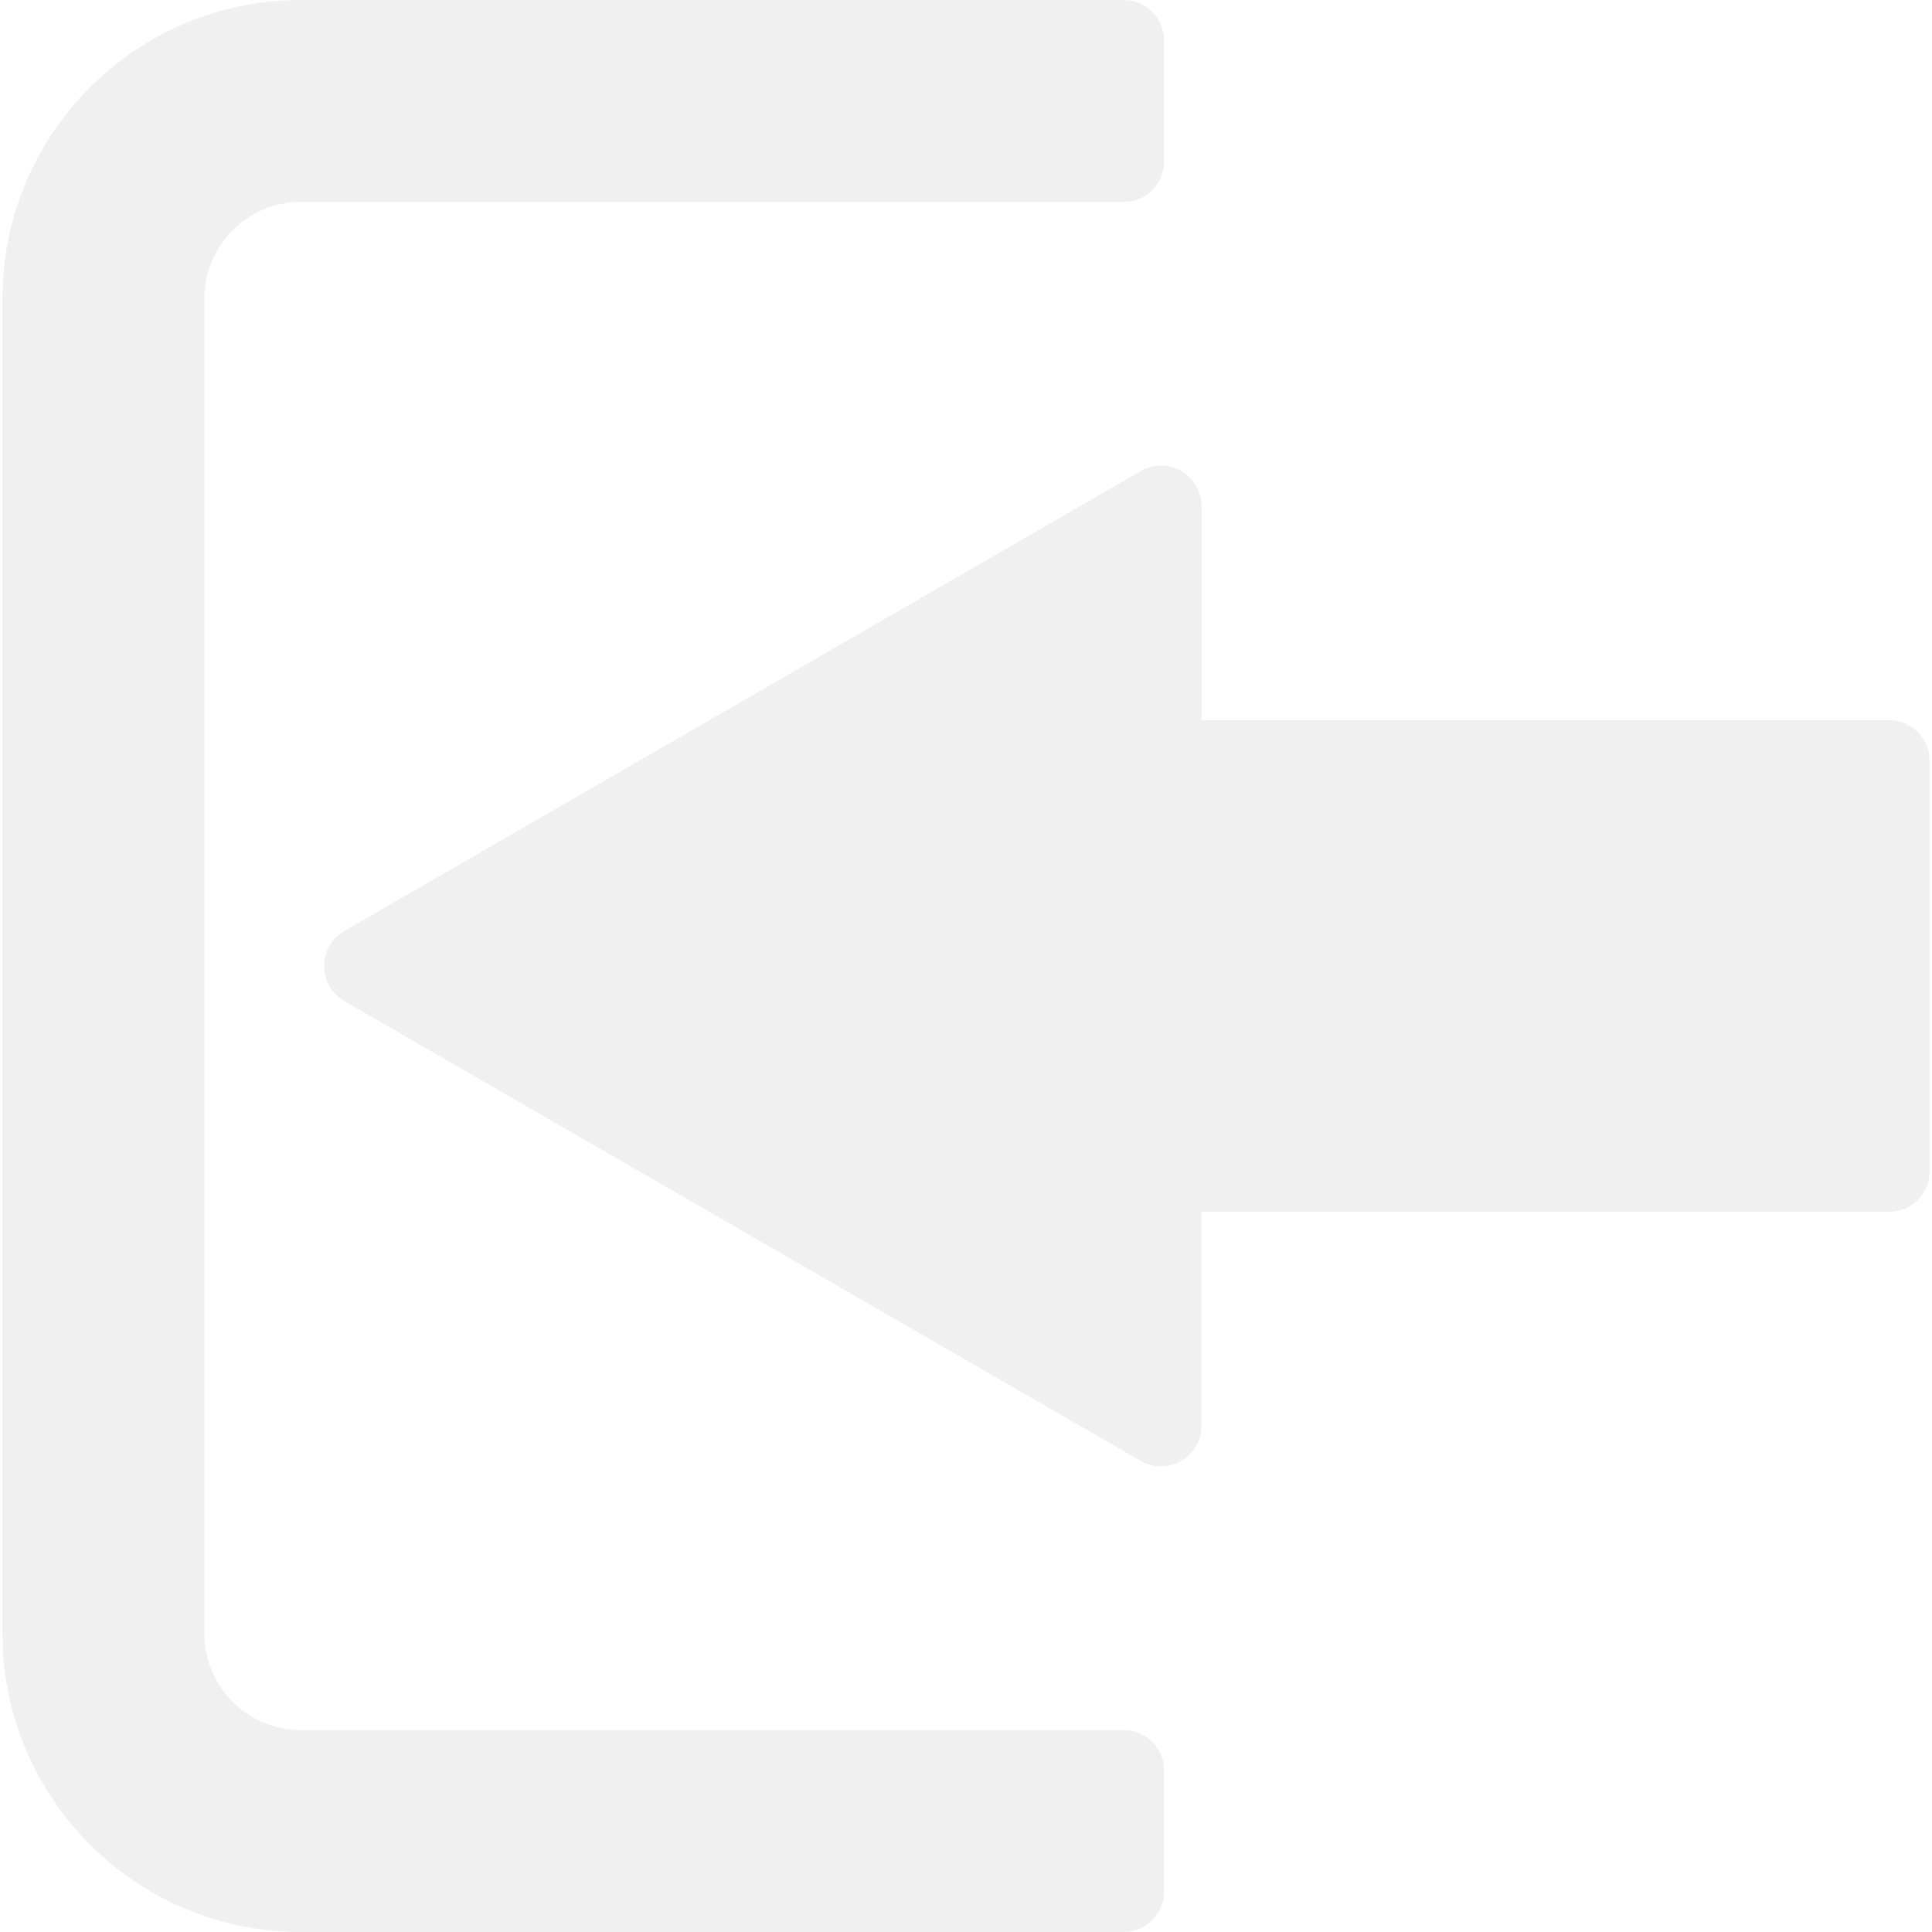
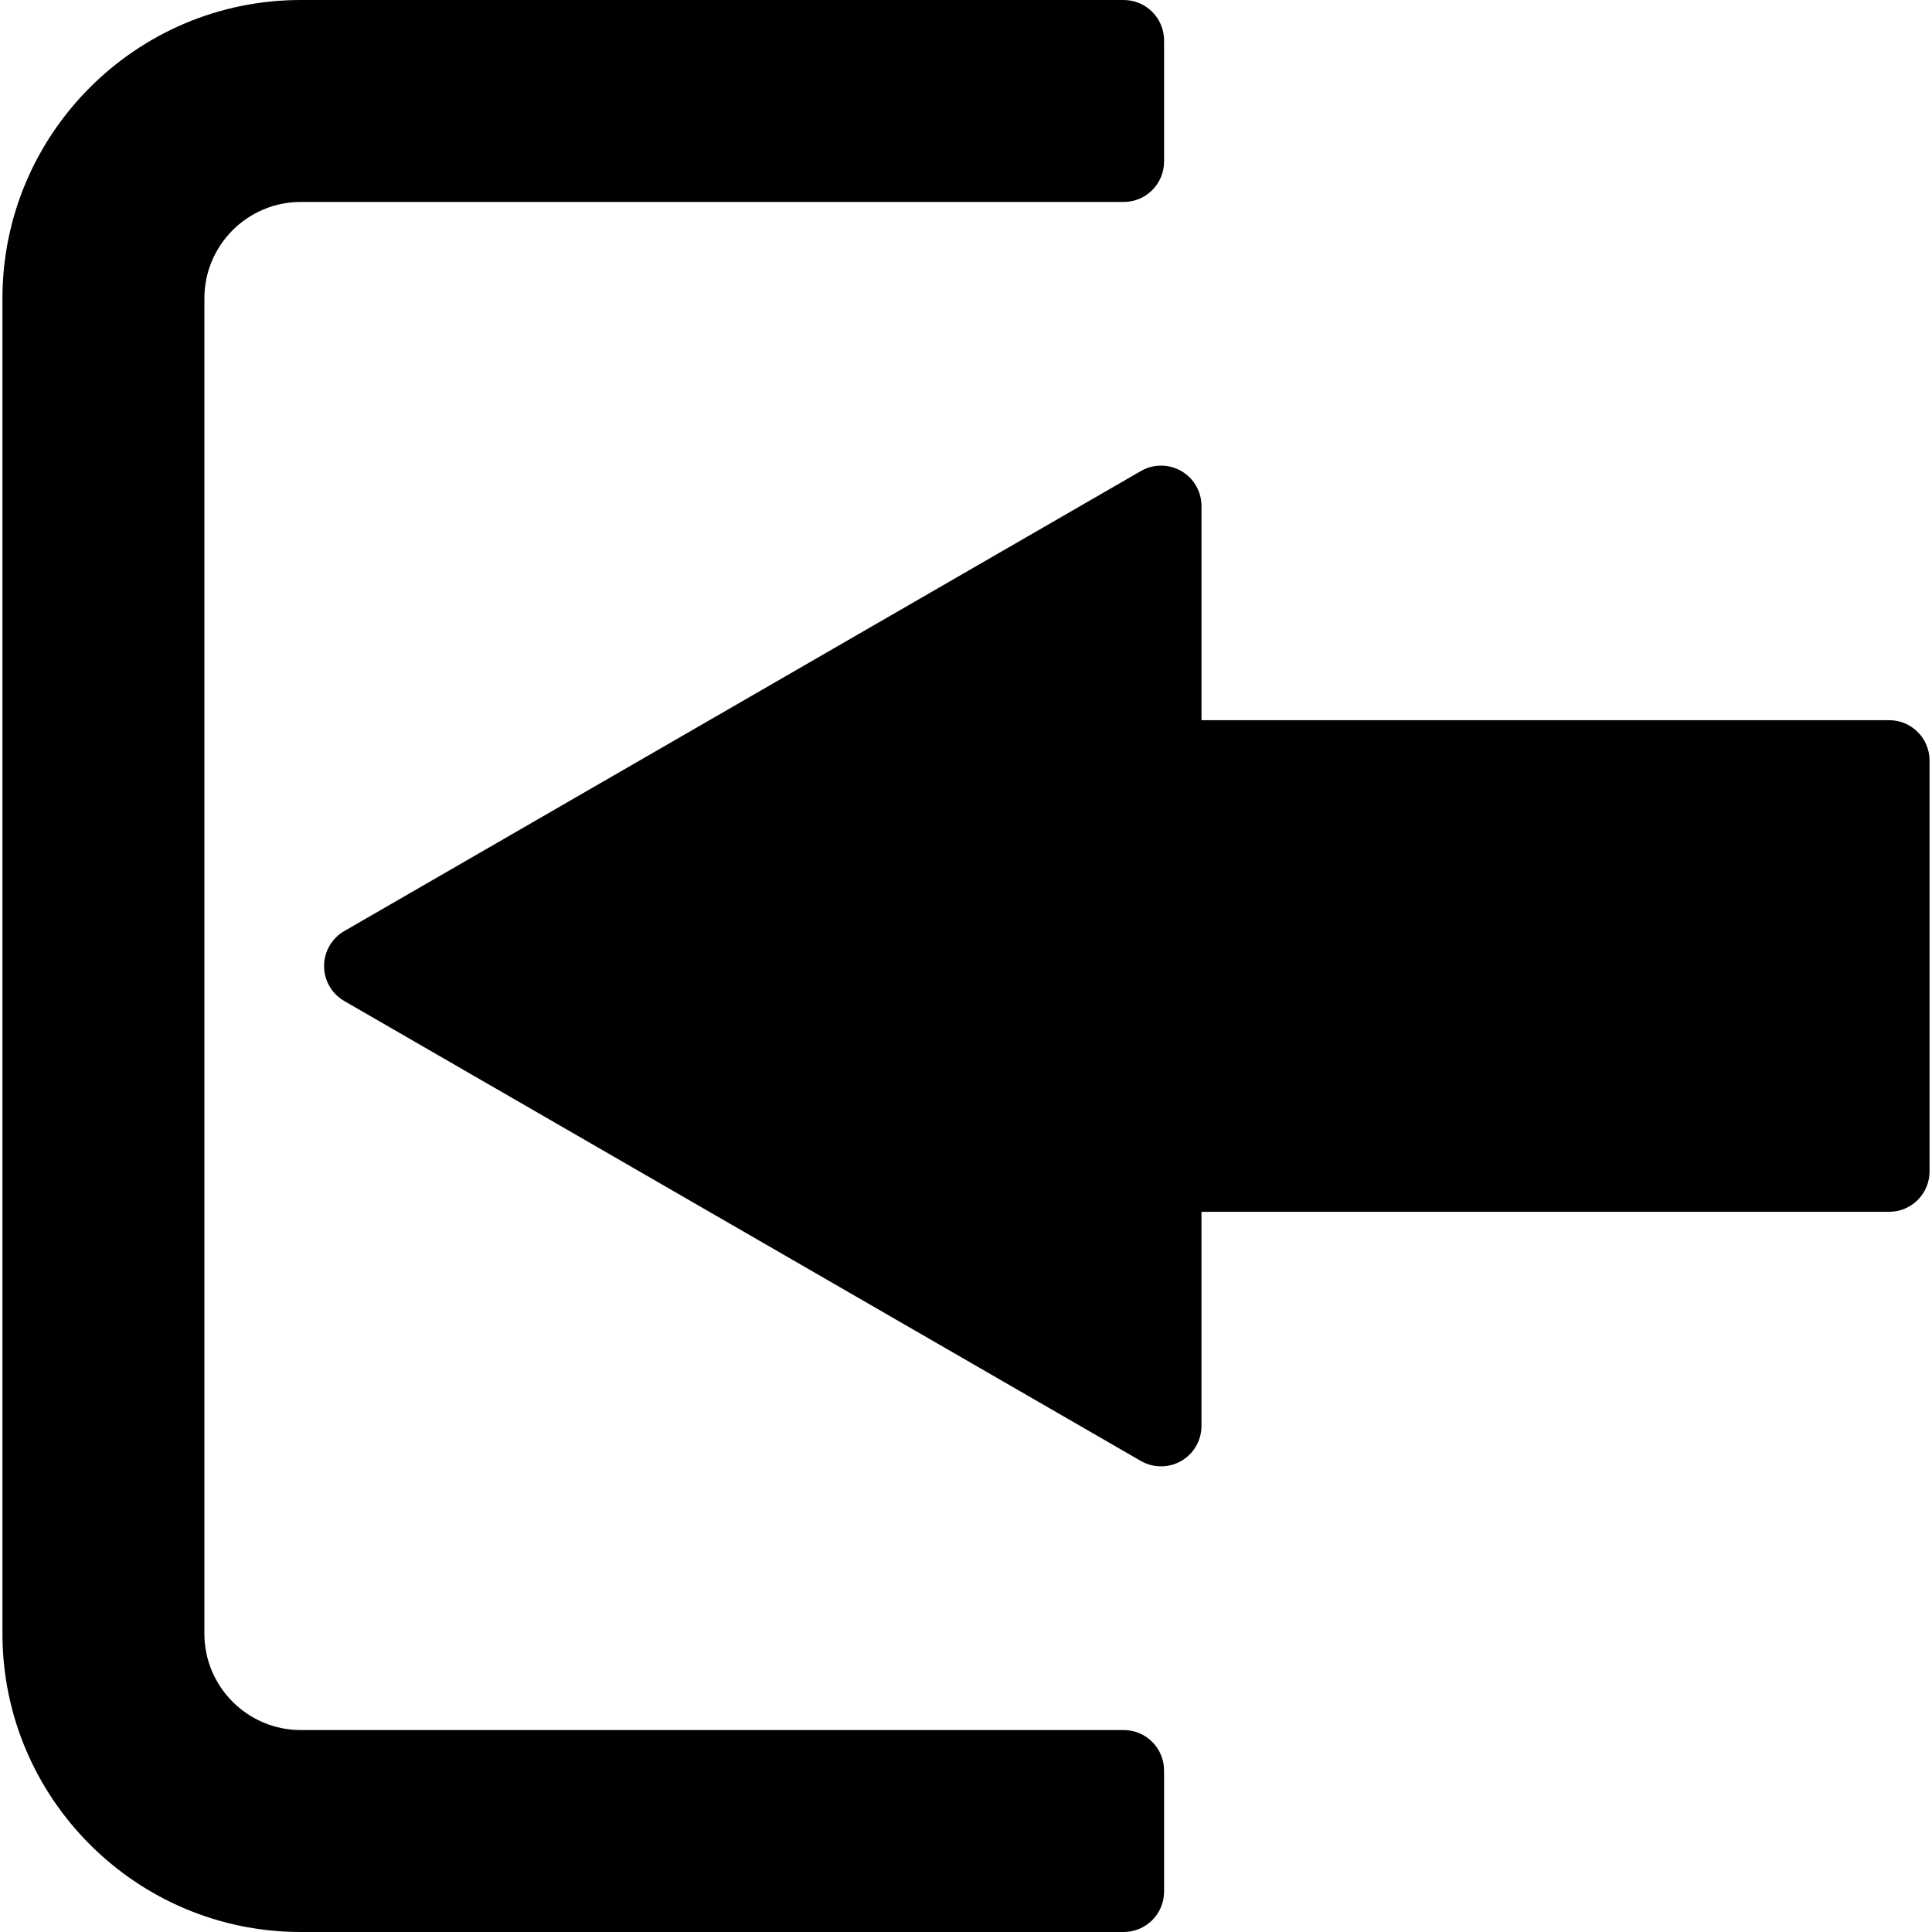
<svg xmlns="http://www.w3.org/2000/svg" version="1.1" id="Capa_1" x="0px" y="0px" width="512px" height="512px" viewBox="0 0 95.667 95.667" style="enable-background:new 0 0 95.667 95.667;" xml:space="preserve">
  <g transform="matrix(-1 0 0 1 95.667 0)">
    <g>
      <g>
-         <path d="M39.173,72.344l39.447-22.777c0.619-0.356,1-1.018,1-1.731s-0.381-1.375-1-1.732L39.173,23.324    c-0.619-0.357-1.381-0.357-2,0c-0.619,0.357-1,1.018-1,1.732v10.605H2.121c-1.104,0-2,0.896-2,2v20.344c0,1.104,0.896,2,2,2    h34.053v10.604c0,0.716,0.381,1.375,1,1.732c0.31,0.18,0.655,0.268,1,0.268C38.519,72.609,38.864,72.521,39.173,72.344z" data-original="#000000" class="active-path" data-old_color="#000000" fill="#F0F0F0" />
-         <path d="M80.775,0H40.026c-1.104,0-2,0.896-2,2v6c0,1.104,0.896,2,2,2h40.749c2.632,0,4.771,2.141,4.771,4.771v66.125    c0,2.631-2.141,4.771-4.771,4.771H40.026c-1.104,0-2,0.896-2,2v6c0,1.104,0.896,2,2,2h40.749c8.146,0,14.771-6.627,14.771-14.771    V14.772C95.546,6.627,88.92,0,80.775,0z" data-original="#000000" class="active-path" data-old_color="#000000" fill="#F0F0F0" />
+         <path d="M39.173,72.344l39.447-22.777c0.619-0.356,1-1.018,1-1.731s-0.381-1.375-1-1.732L39.173,23.324    c-0.619-0.357-1.381-0.357-2,0c-0.619,0.357-1,1.018-1,1.732v10.605H2.121c-1.104,0-2,0.896-2,2v20.344c0,1.104,0.896,2,2,2    h34.053v10.604c0,0.716,0.381,1.375,1,1.732c0.31,0.18,0.655,0.268,1,0.268C38.519,72.609,38.864,72.521,39.173,72.344z" data-original="#000000" class="active-path" fill="#000000" />
+         <path d="M80.775,0H40.026c-1.104,0-2,0.896-2,2v6c0,1.104,0.896,2,2,2h40.749c2.632,0,4.771,2.141,4.771,4.771v66.125    c0,2.631-2.141,4.771-4.771,4.771H40.026c-1.104,0-2,0.896-2,2v6c0,1.104,0.896,2,2,2h40.749c8.146,0,14.771-6.627,14.771-14.771    V14.772C95.546,6.627,88.92,0,80.775,0z" data-original="#000000" class="active-path" fill="#000000" />
      </g>
    </g>
  </g>
</svg>
